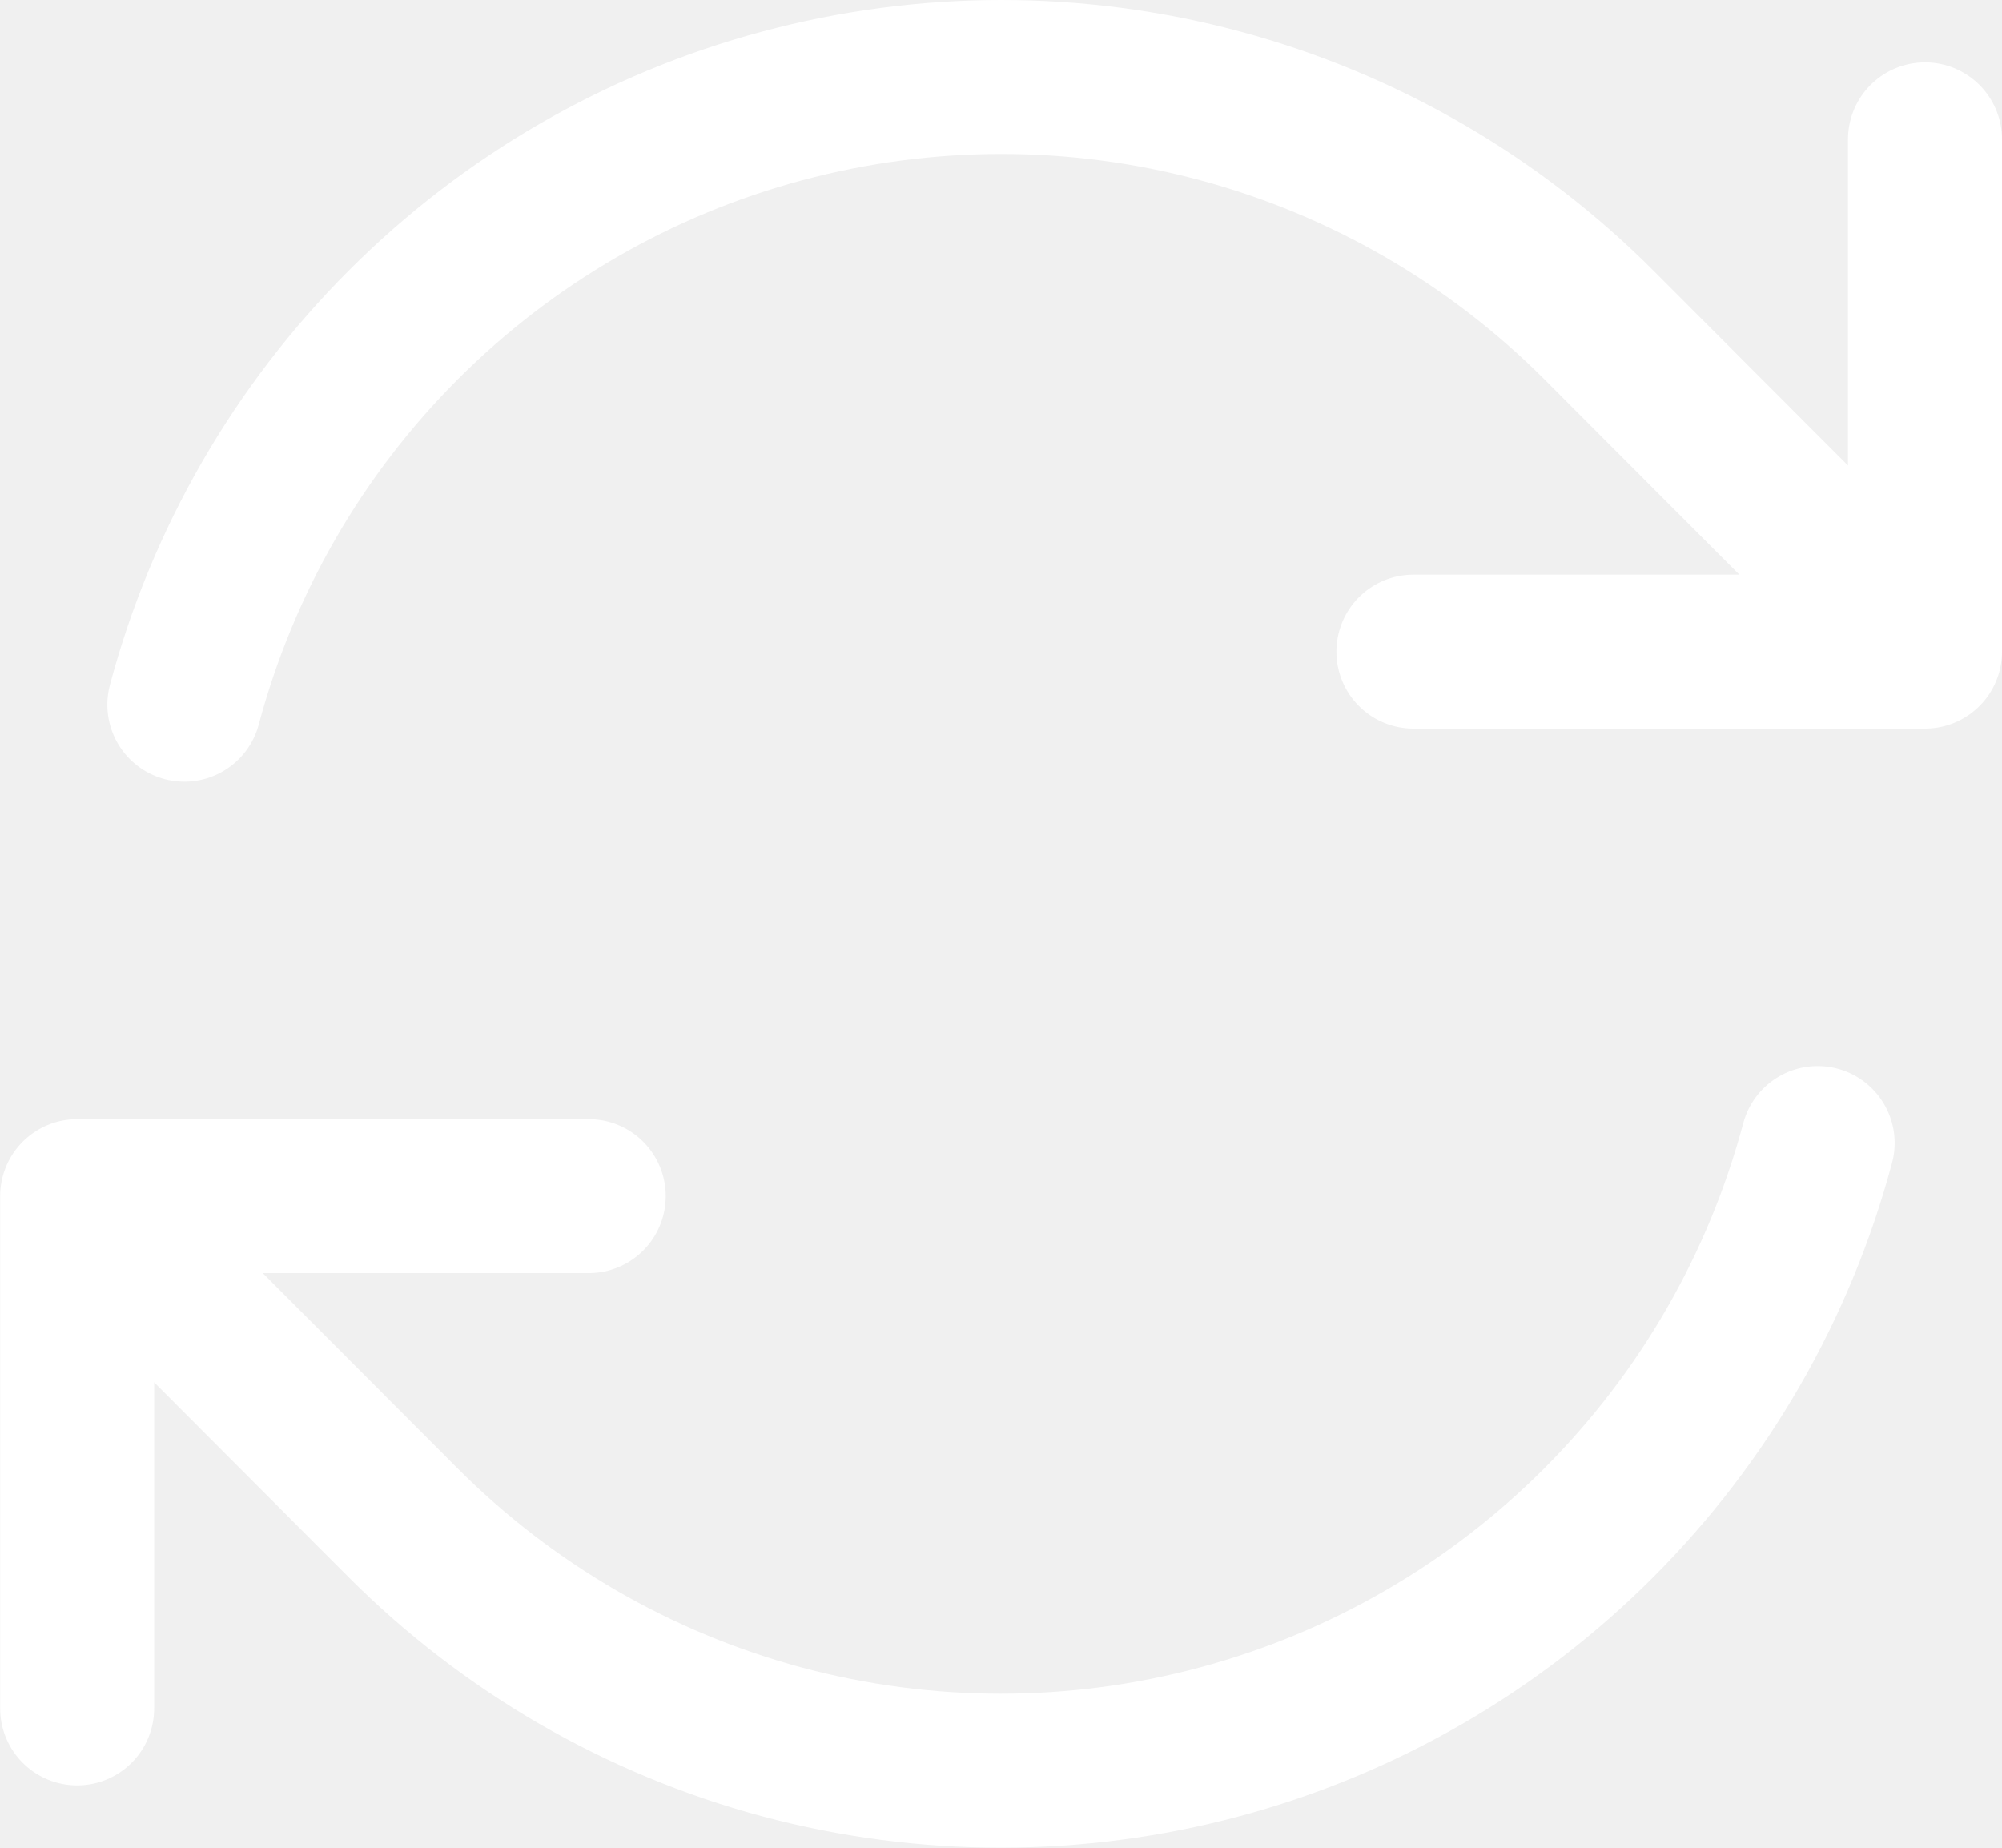
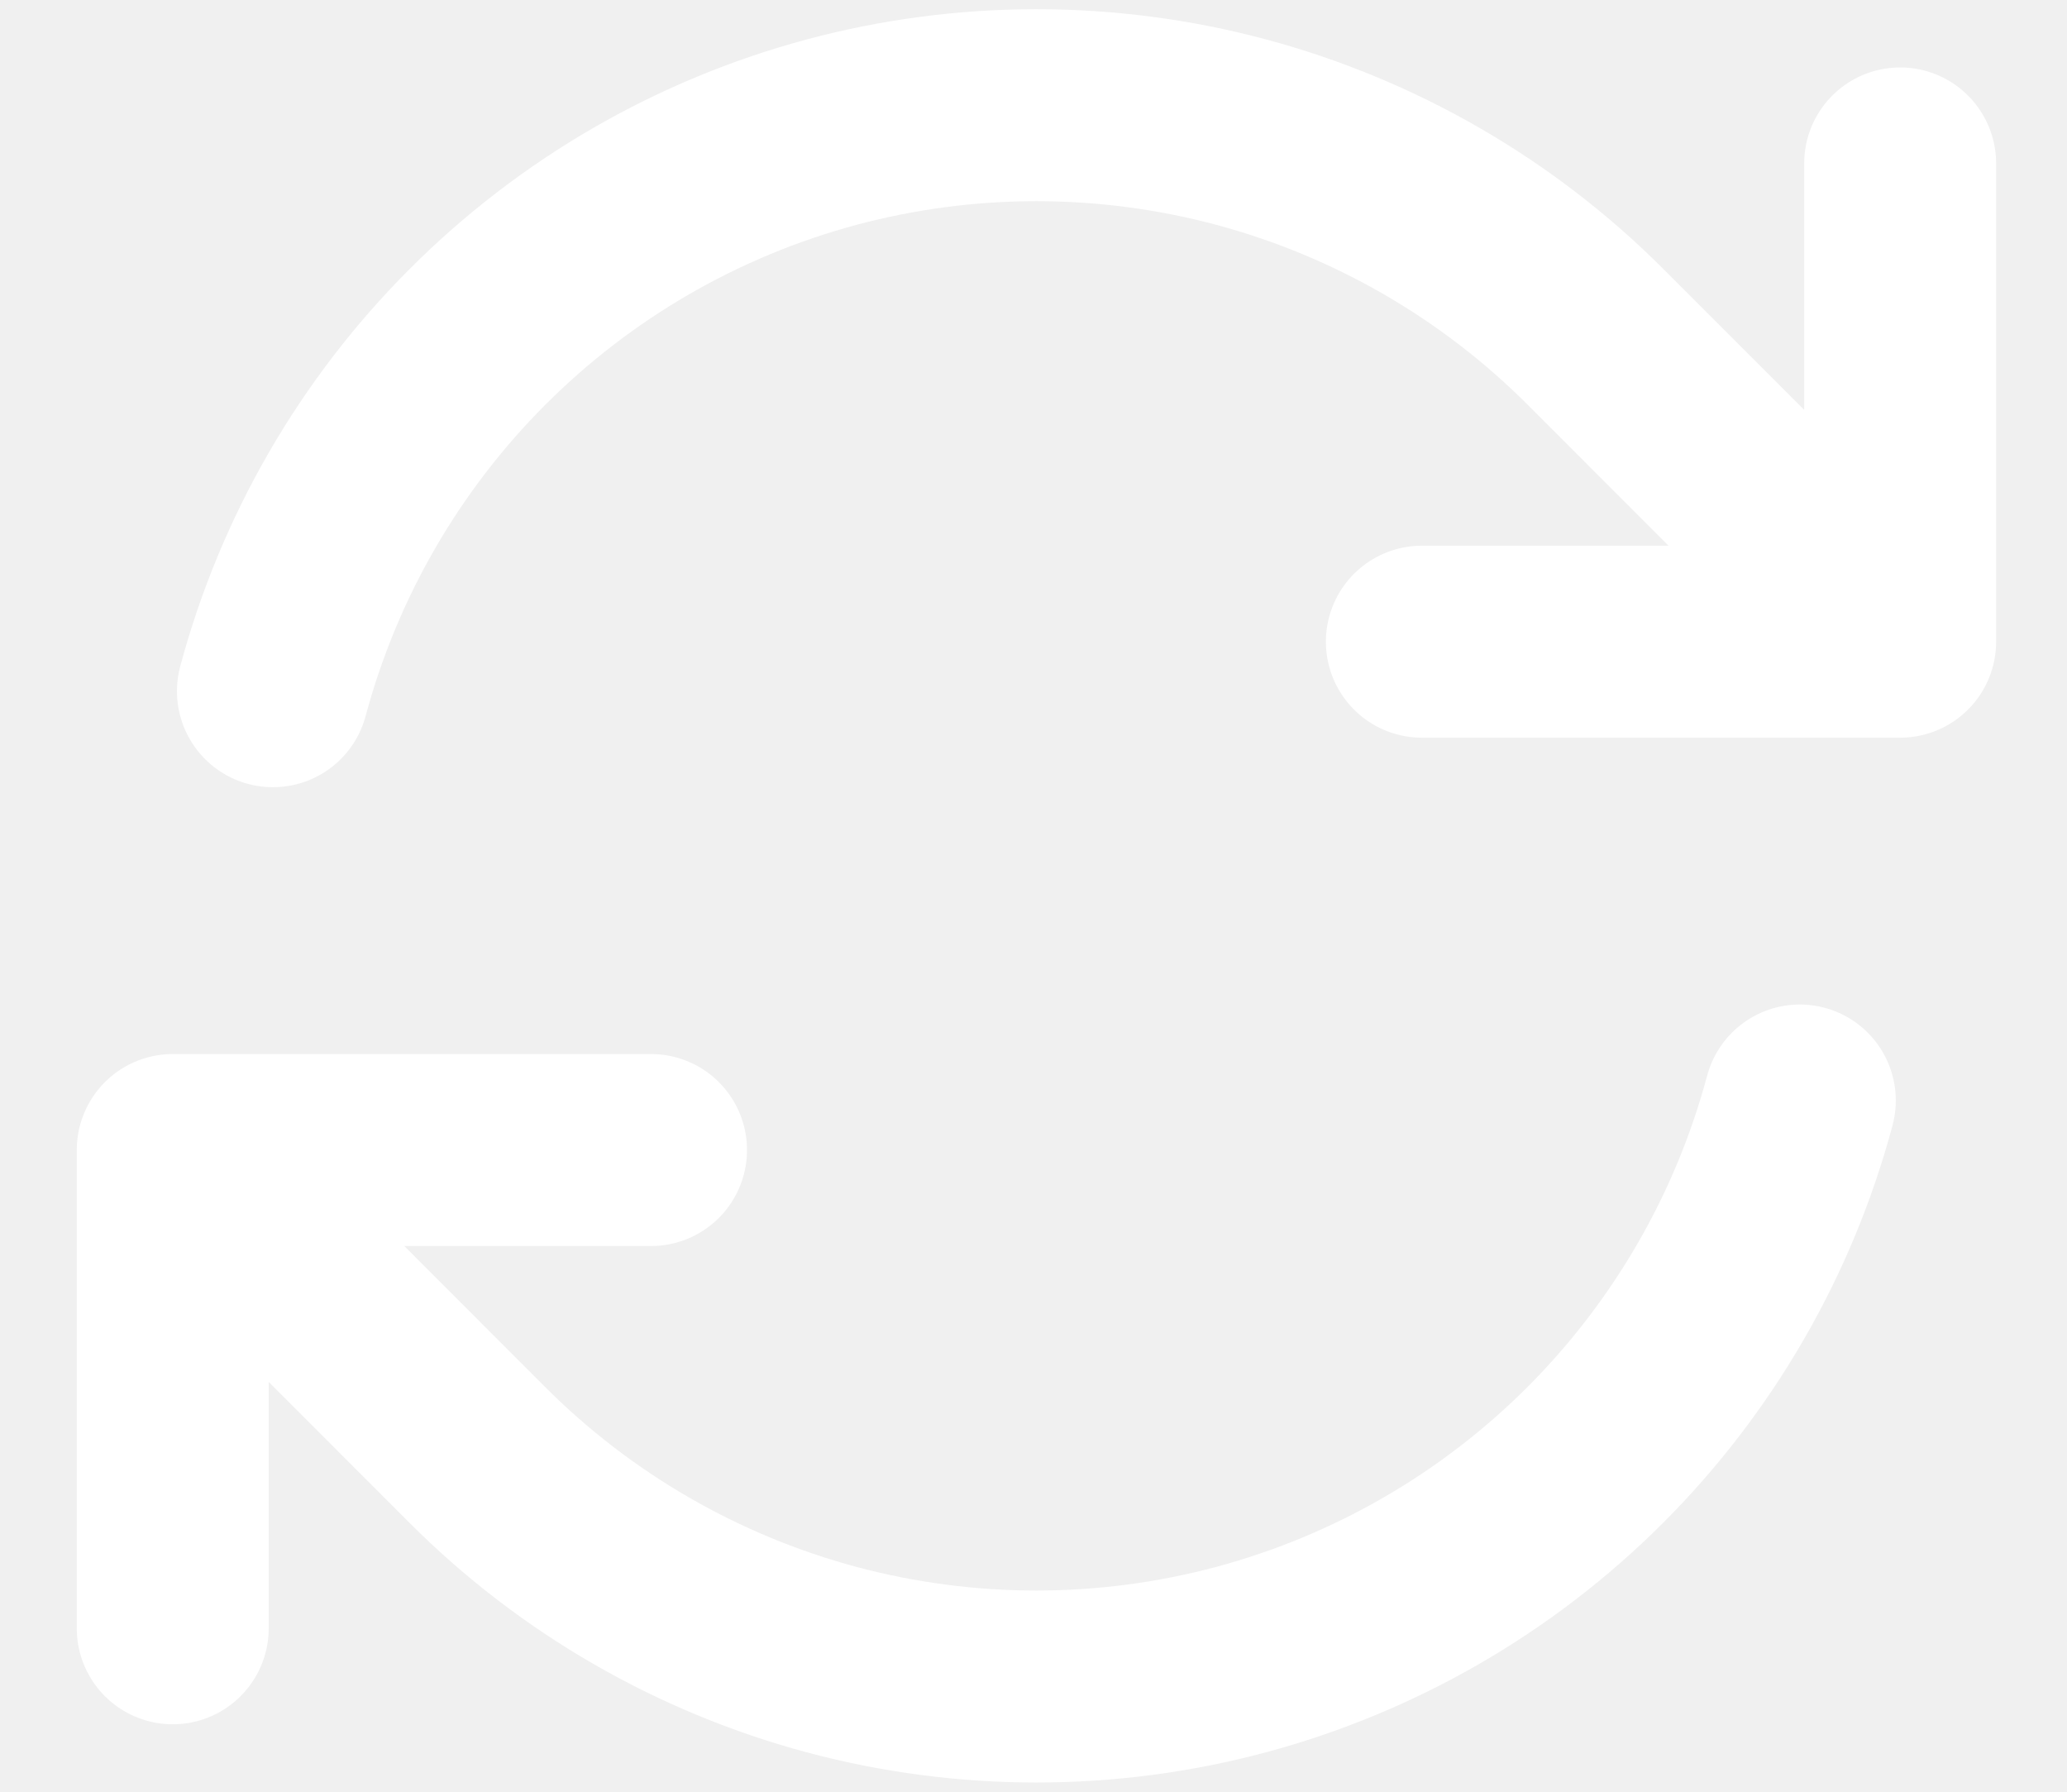
- <svg xmlns="http://www.w3.org/2000/svg" width="13" height="12" viewBox="0 0 13 12" fill="none">
-   <path d="M9.178 4.232H12.5L10.383 2.111C9.701 1.428 8.852 0.937 7.921 0.687C6.99 0.437 6.01 0.438 5.079 0.688C4.148 0.937 3.299 1.429 2.618 2.111C1.936 2.794 1.446 3.644 1.197 4.577M0.501 11.095V7.768M0.501 7.768H3.823M0.501 7.768L2.617 9.889C3.299 10.572 4.148 11.063 5.079 11.313C6.01 11.562 6.99 11.562 7.921 11.312C8.852 11.062 9.701 10.572 10.382 9.889C11.064 9.206 11.554 8.356 11.803 7.423M12.5 0.905V4.231" stroke="white" style="stroke:white;stroke-opacity:1;" stroke-linecap="round" stroke-linejoin="round" />
+ <svg xmlns="http://www.w3.org/2000/svg" width="15" height="13" viewBox="0 0 16 14" fill="none">
+   <path d="M11.035 5.014H14.773L12.391 2.631C11.624 1.864 10.669 1.313 9.622 1.032C8.574 0.752 7.471 0.752 6.424 1.032C5.376 1.313 4.421 1.865 3.655 2.632C2.888 3.399 2.337 4.354 2.056 5.401M1.273 12.723V8.986M1.273 8.986H5.011M1.273 8.986L3.654 11.369C4.421 12.136 5.376 12.687 6.423 12.968C7.471 13.248 8.574 13.248 9.621 12.968C10.669 12.687 11.624 12.135 12.391 11.368C13.157 10.601 13.709 9.646 13.989 8.599M14.773 1.277V5.013" stroke="white" style="stroke:white;stroke-opacity:1;" stroke-width="1.5" stroke-linecap="round" stroke-linejoin="round" />
</svg>
